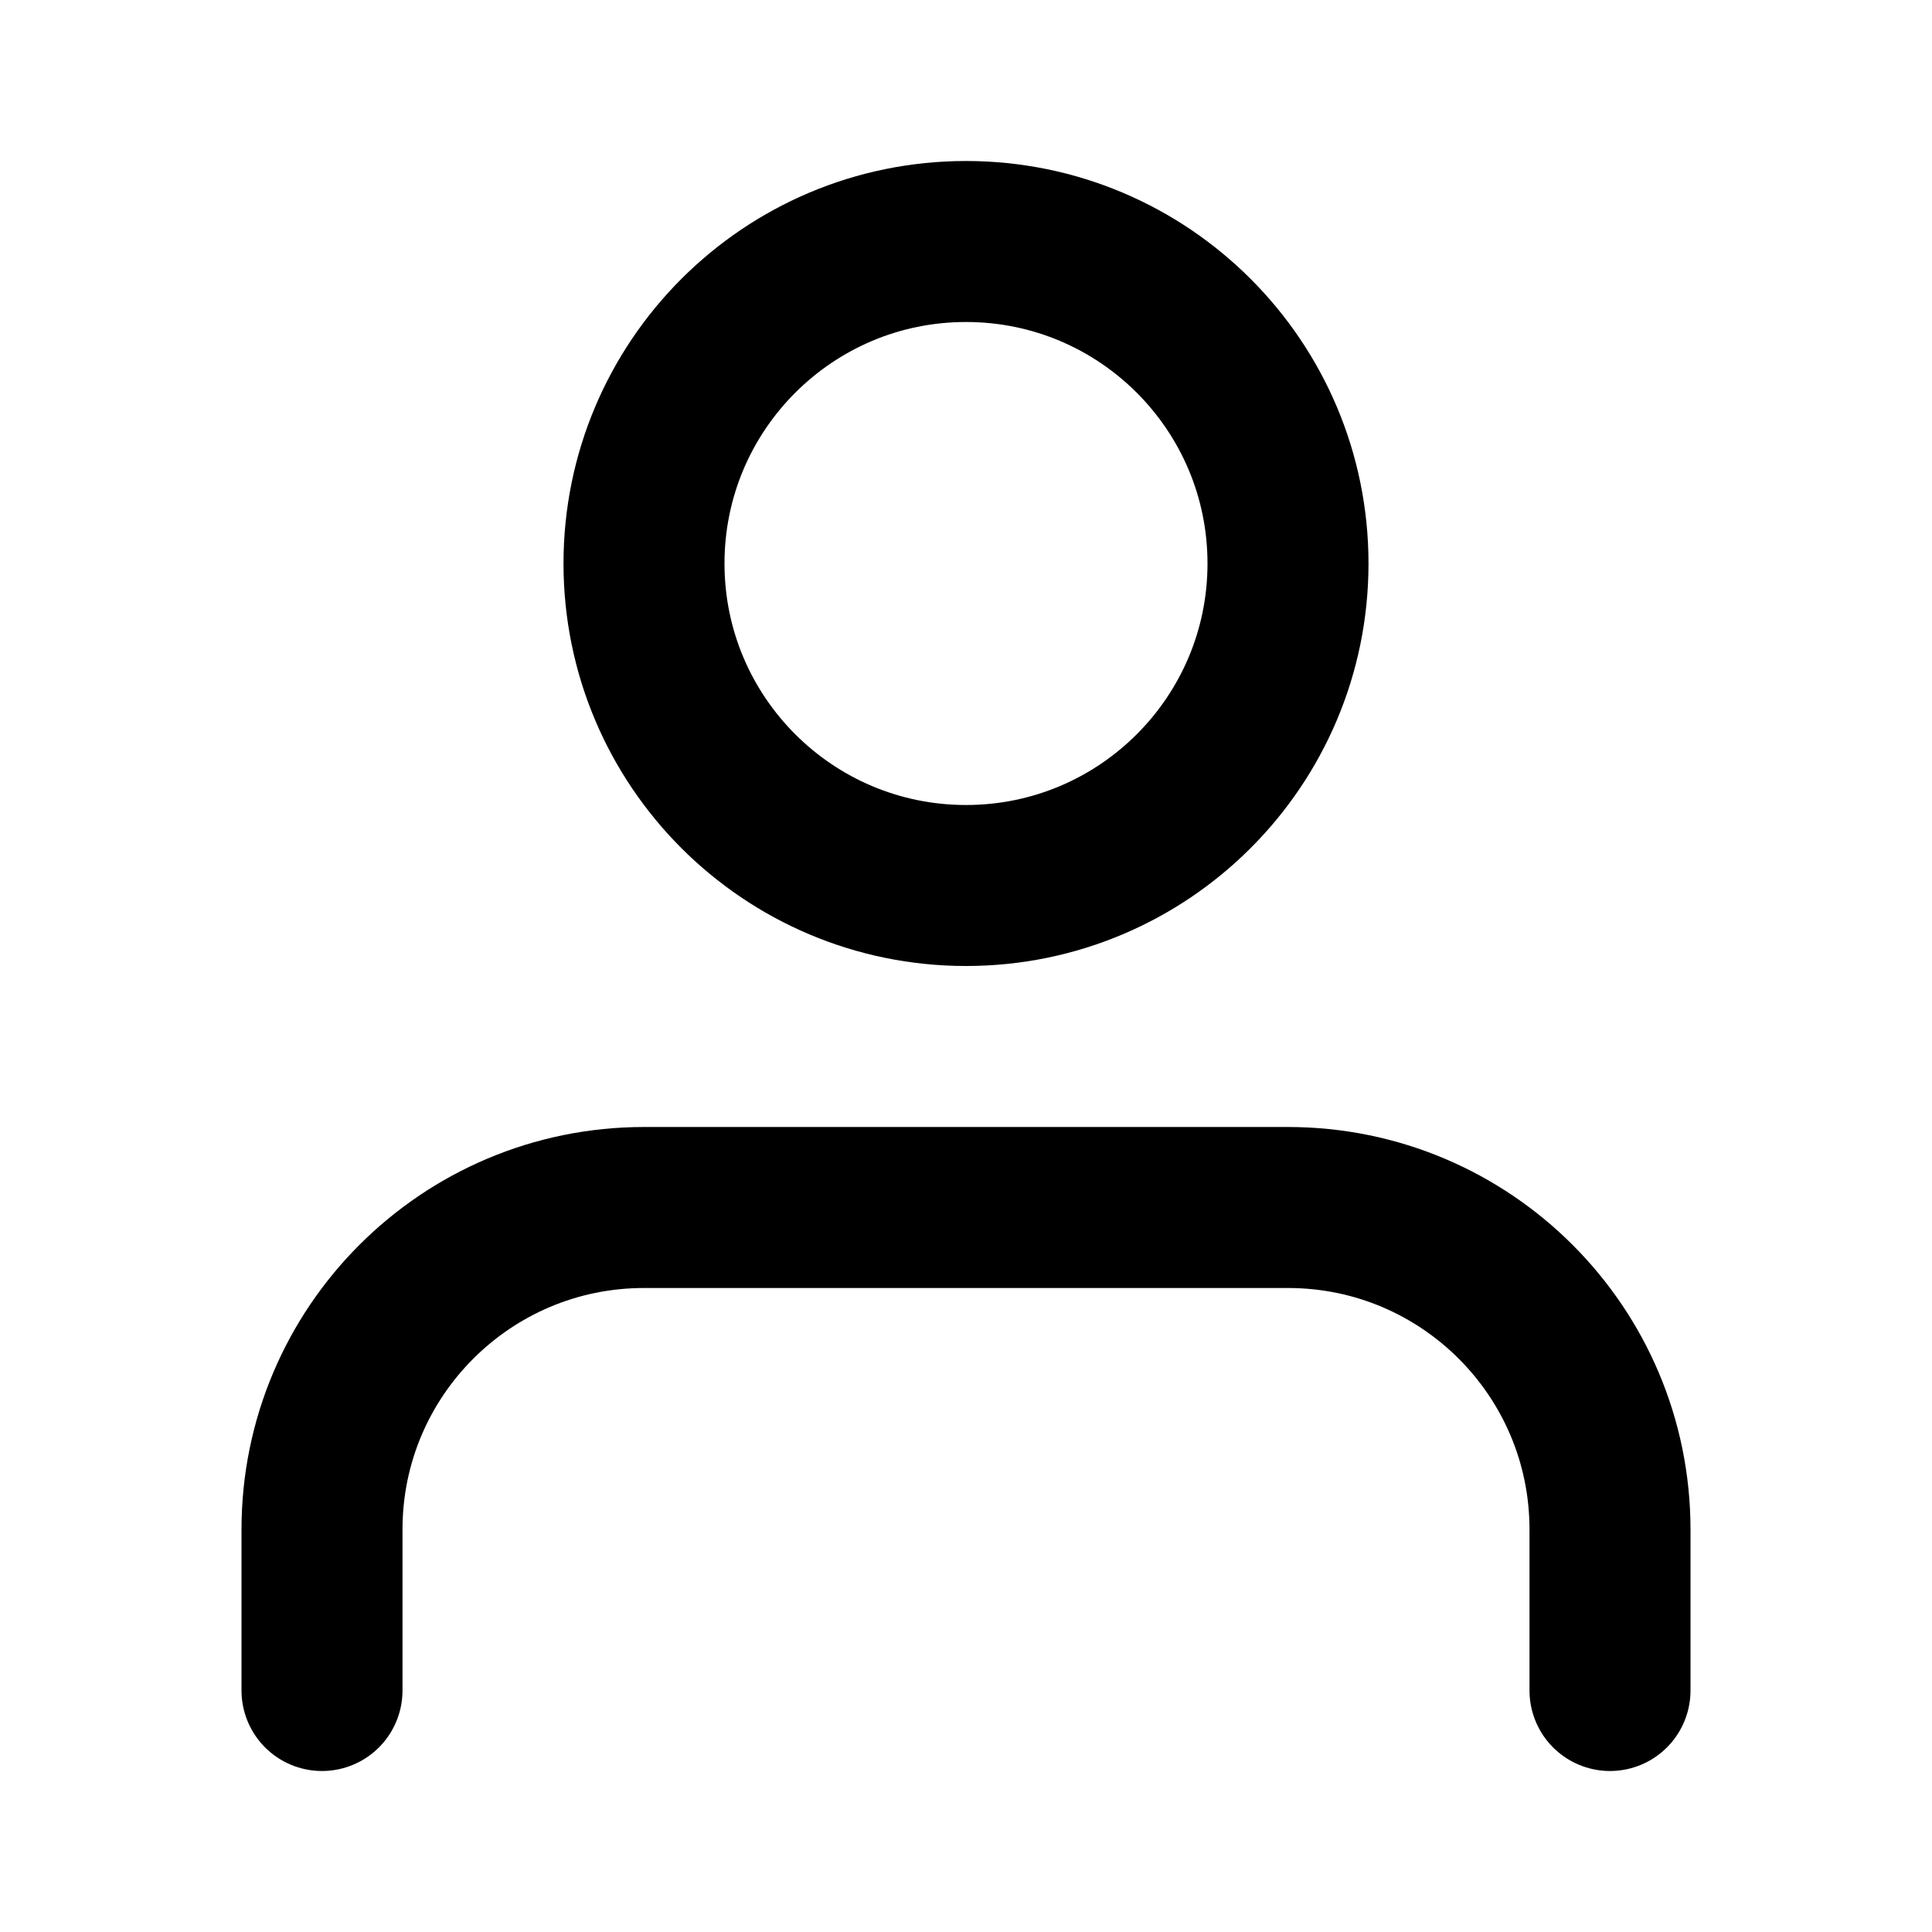
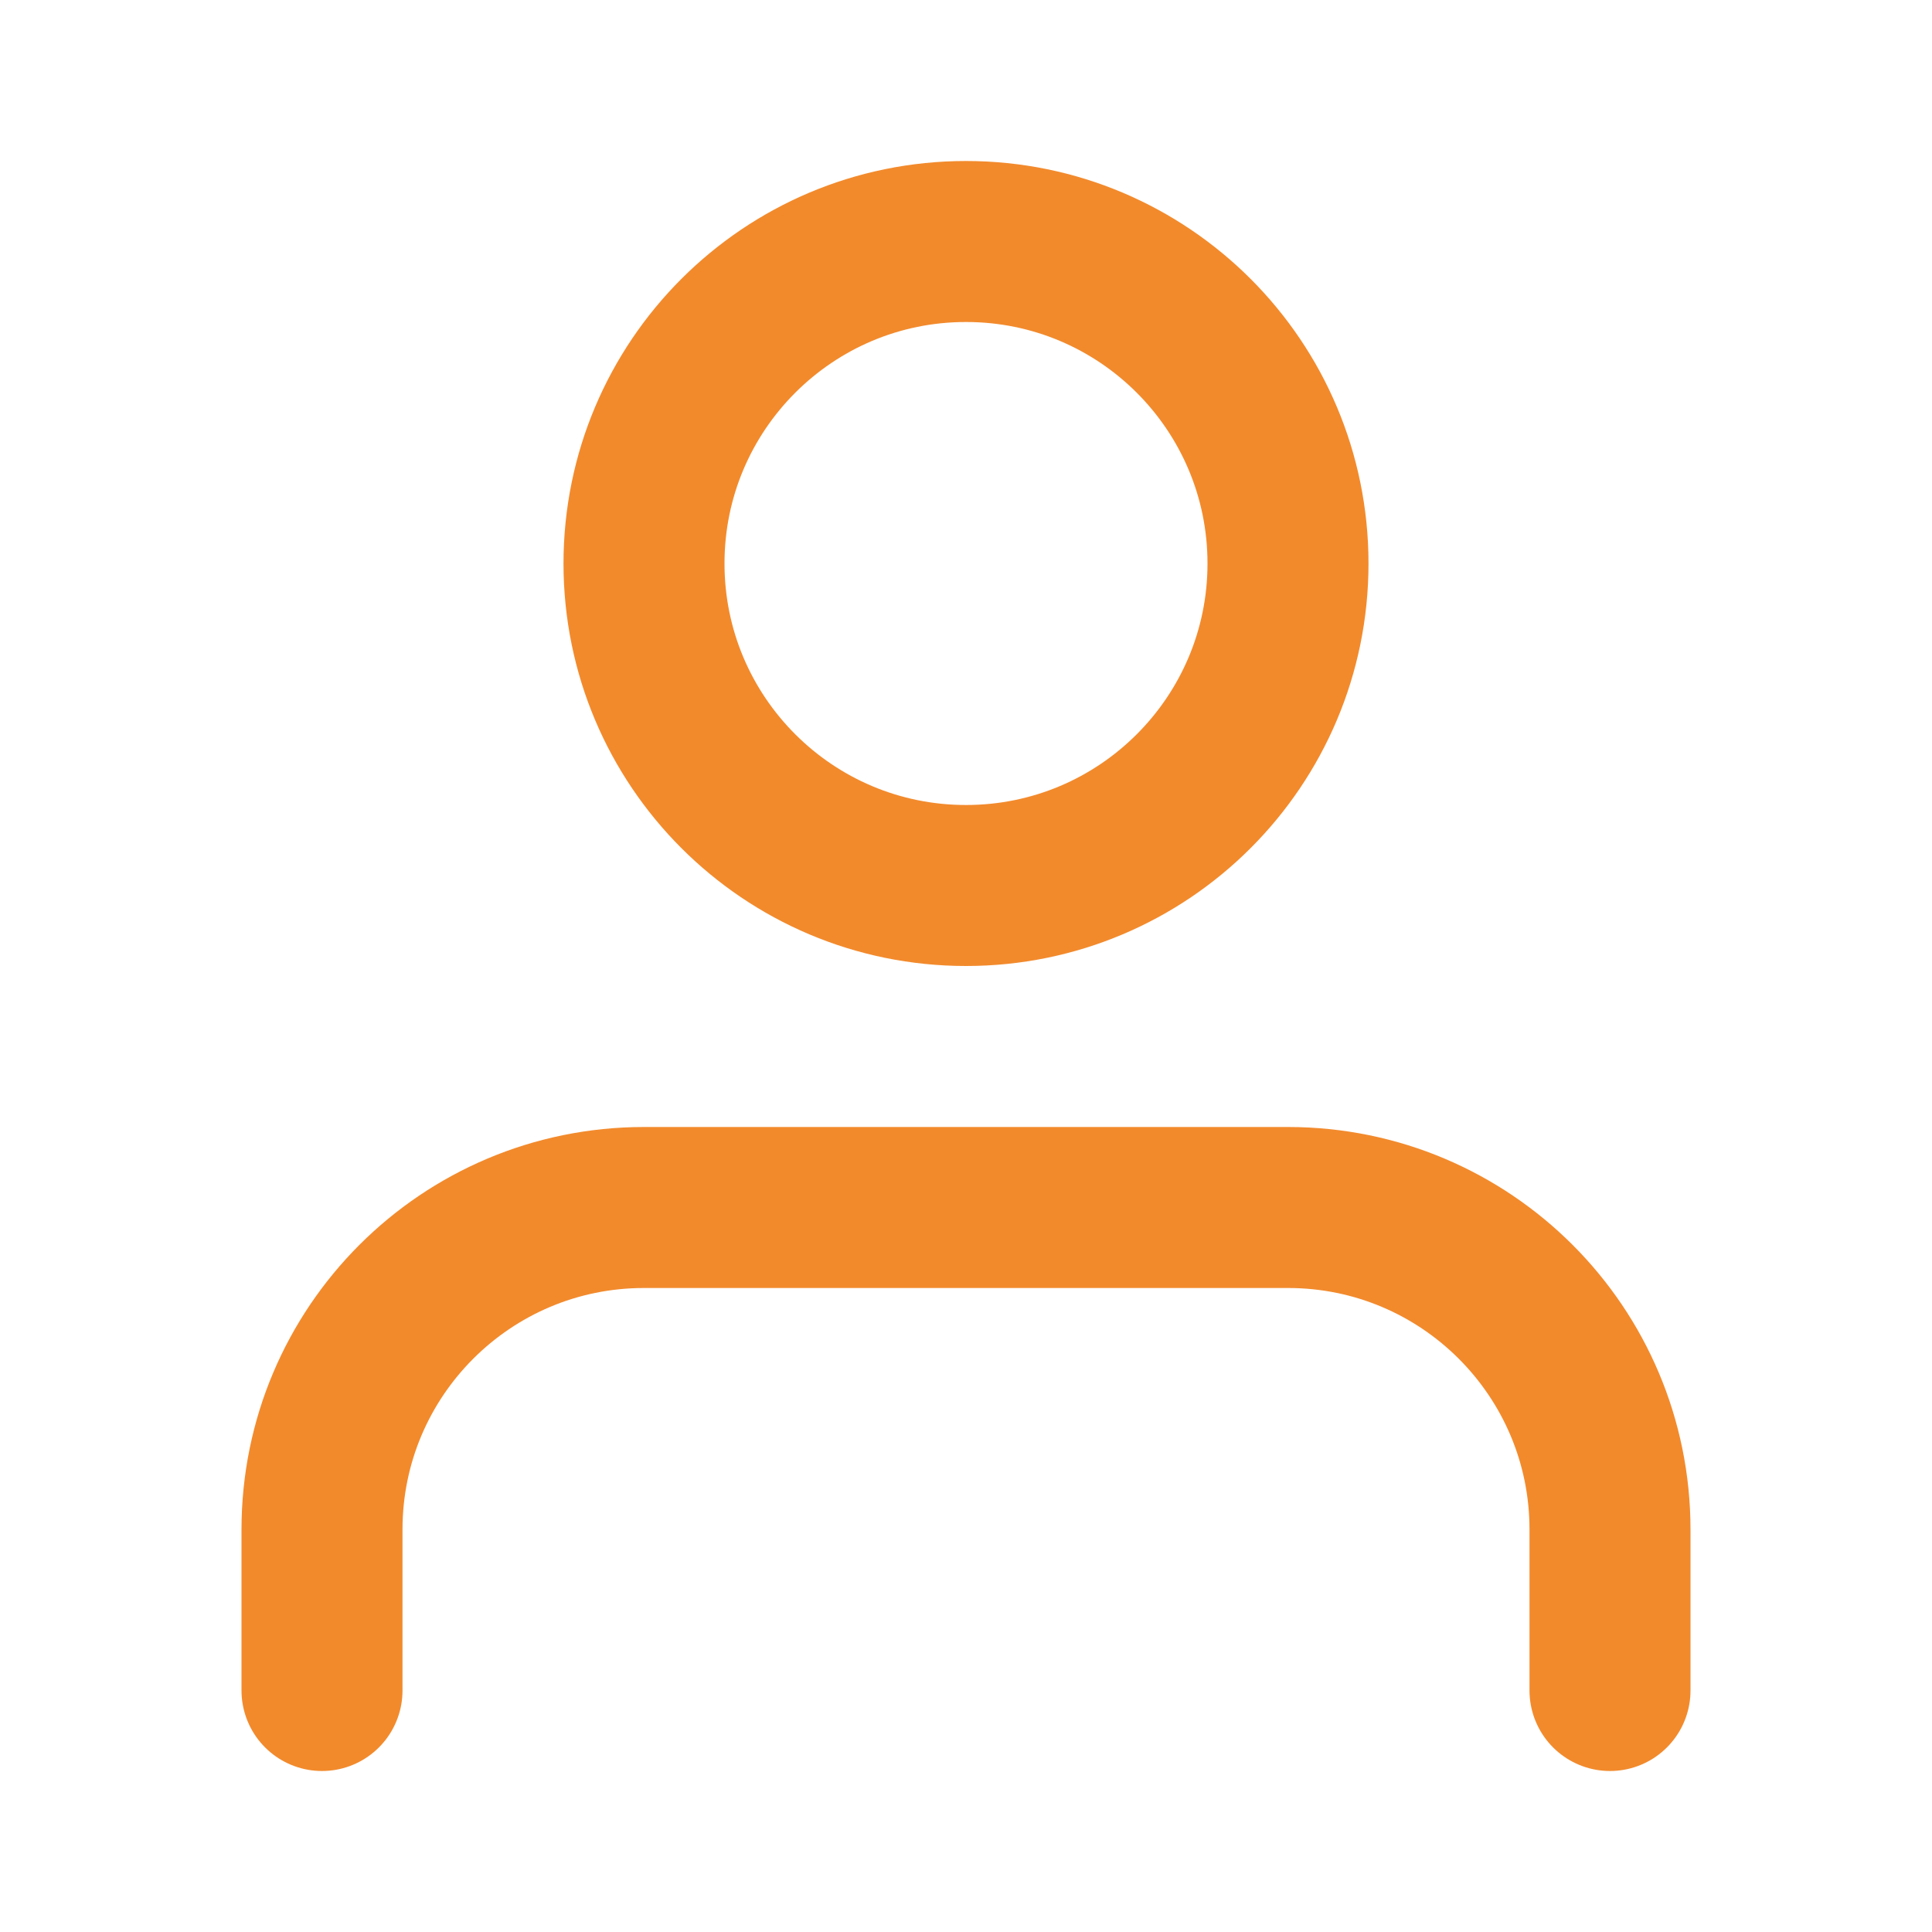
- <svg xmlns="http://www.w3.org/2000/svg" width="24" height="24" viewBox="0 0 24 24" fill="none" stroke="currentColor" stroke-width="2" stroke-linecap="round" stroke-linejoin="round" class="feather feather-user">
+ <svg xmlns="http://www.w3.org/2000/svg" width="24" height="24" viewBox="0 0 24 24" fill="none" stroke="#f28a2c" stroke-width="2" stroke-linecap="round" stroke-linejoin="round" class="feather feather-user">
  <path d="M20 21v-2a4 4 0 0 0-4-4H8a4 4 0 0 0-4 4v2" />
  <circle cx="12" cy="7" r="4" />
</svg>
